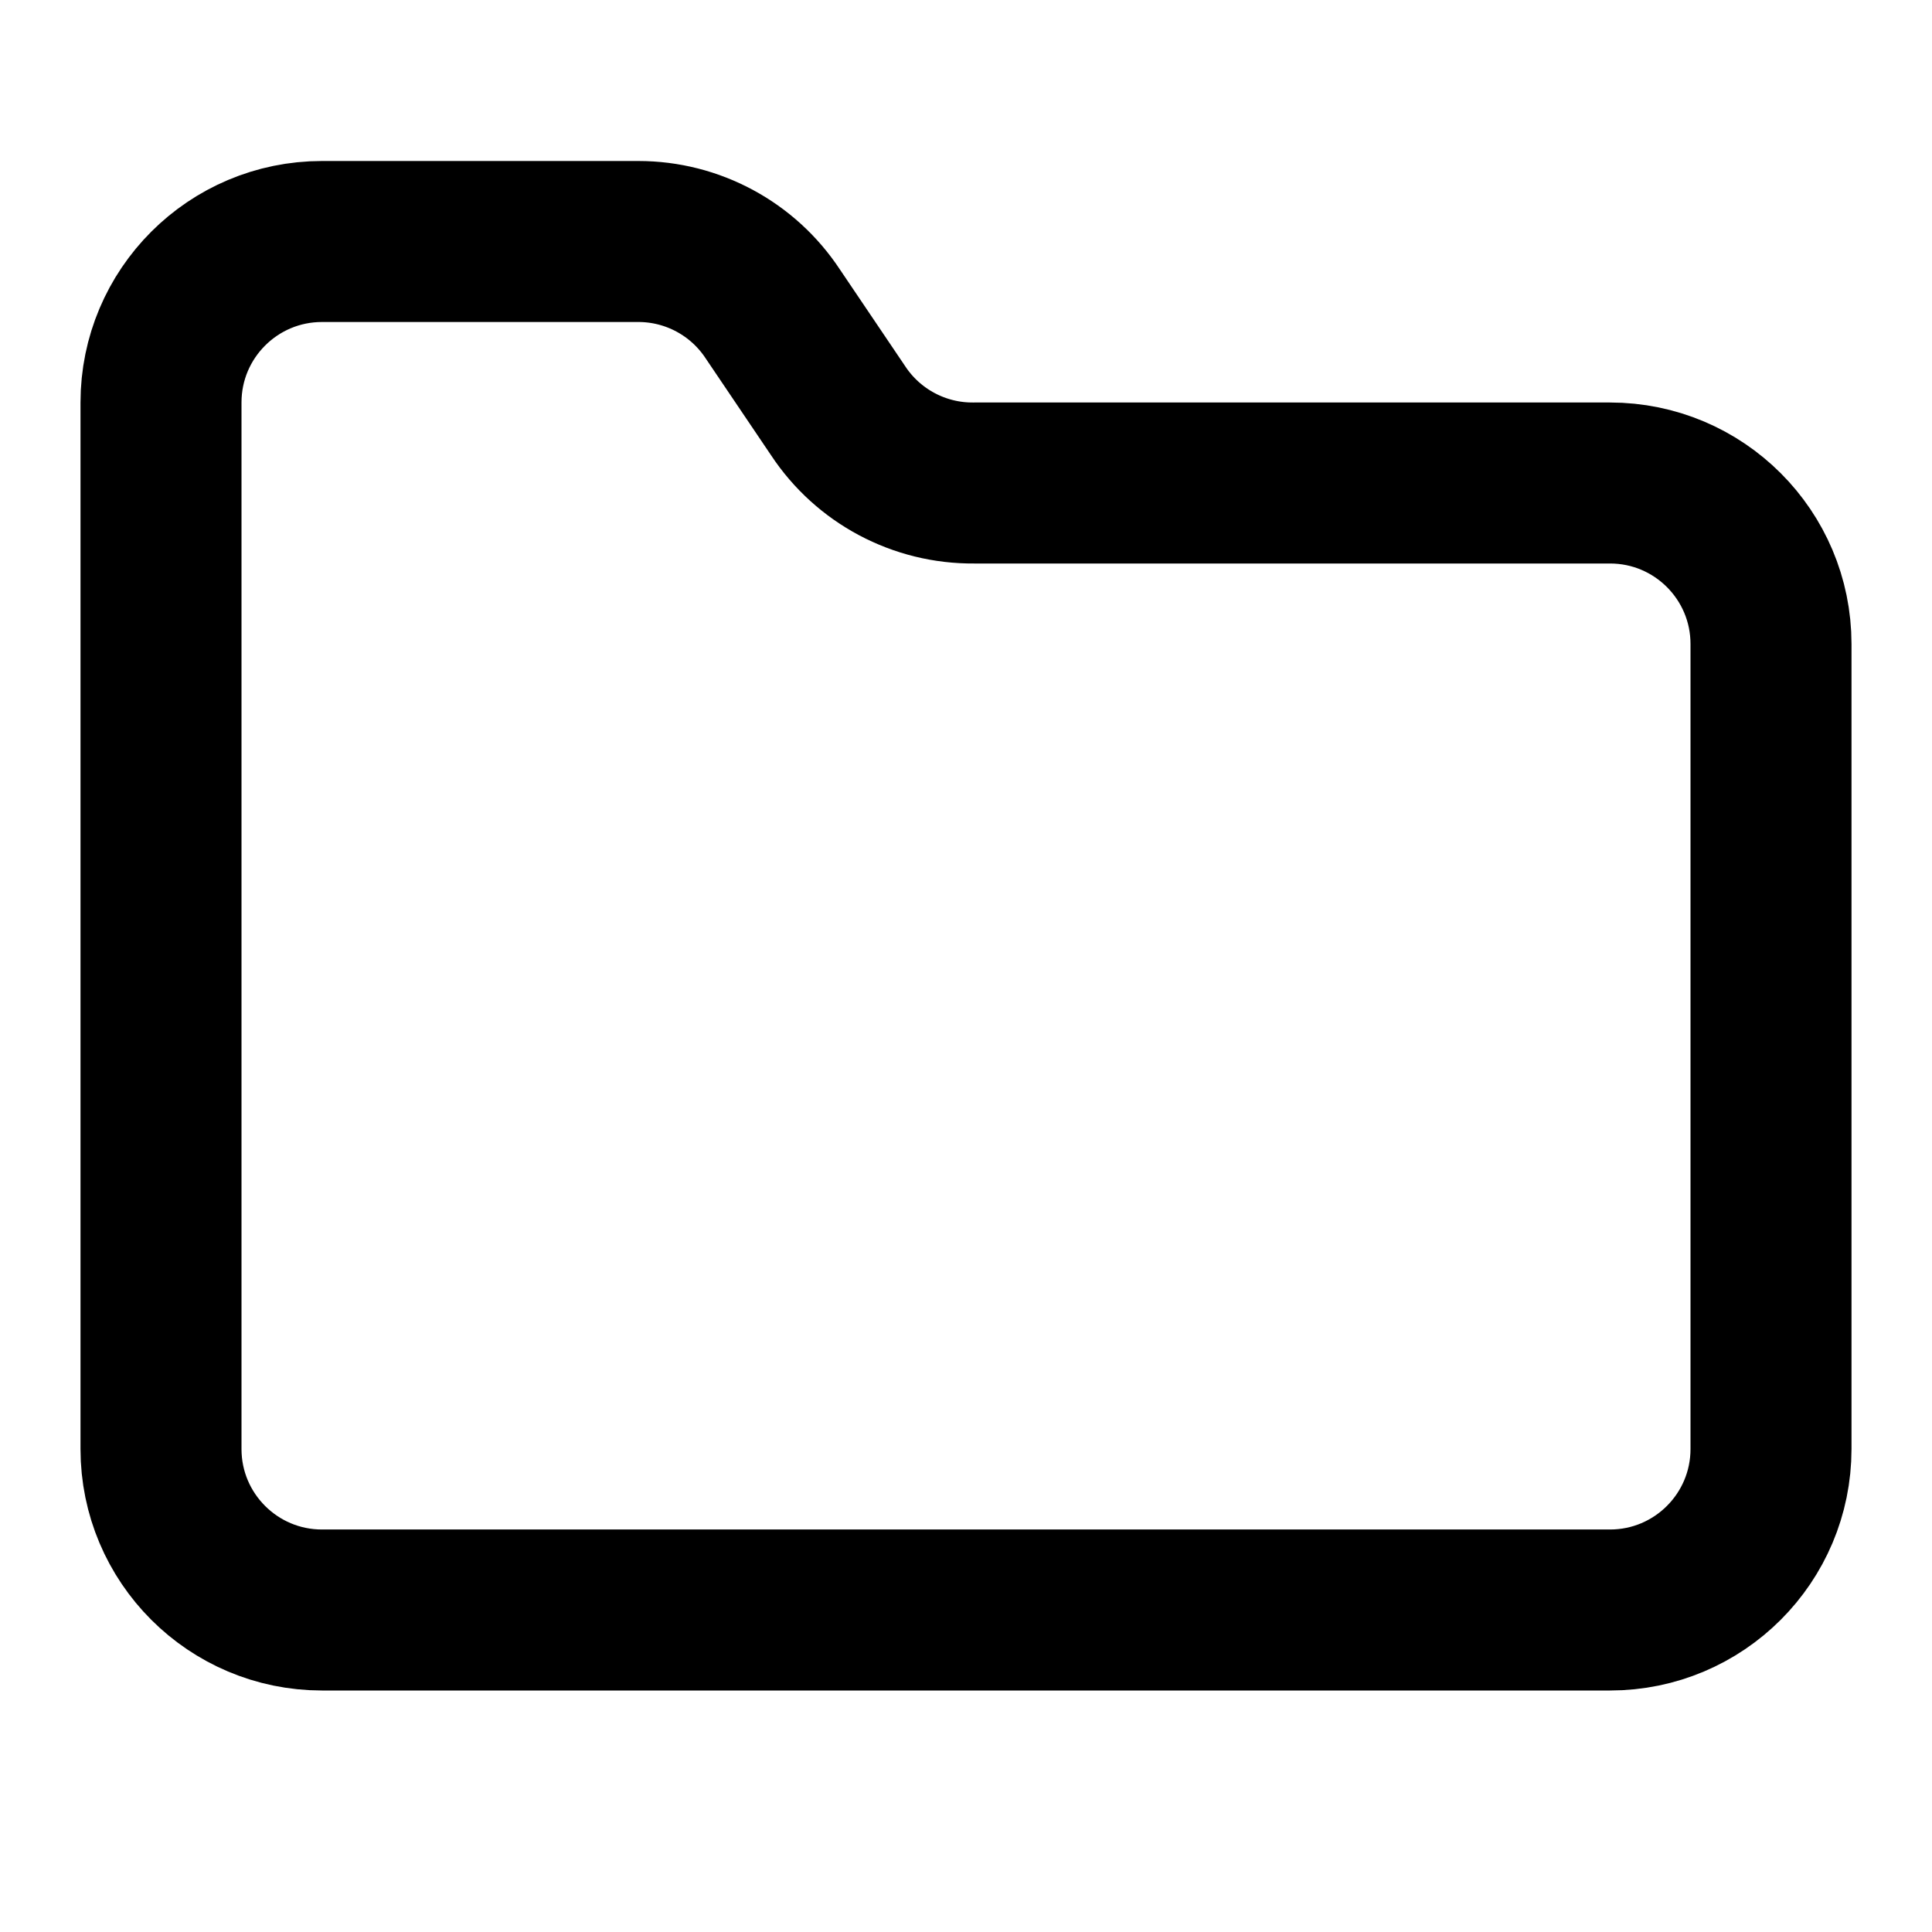
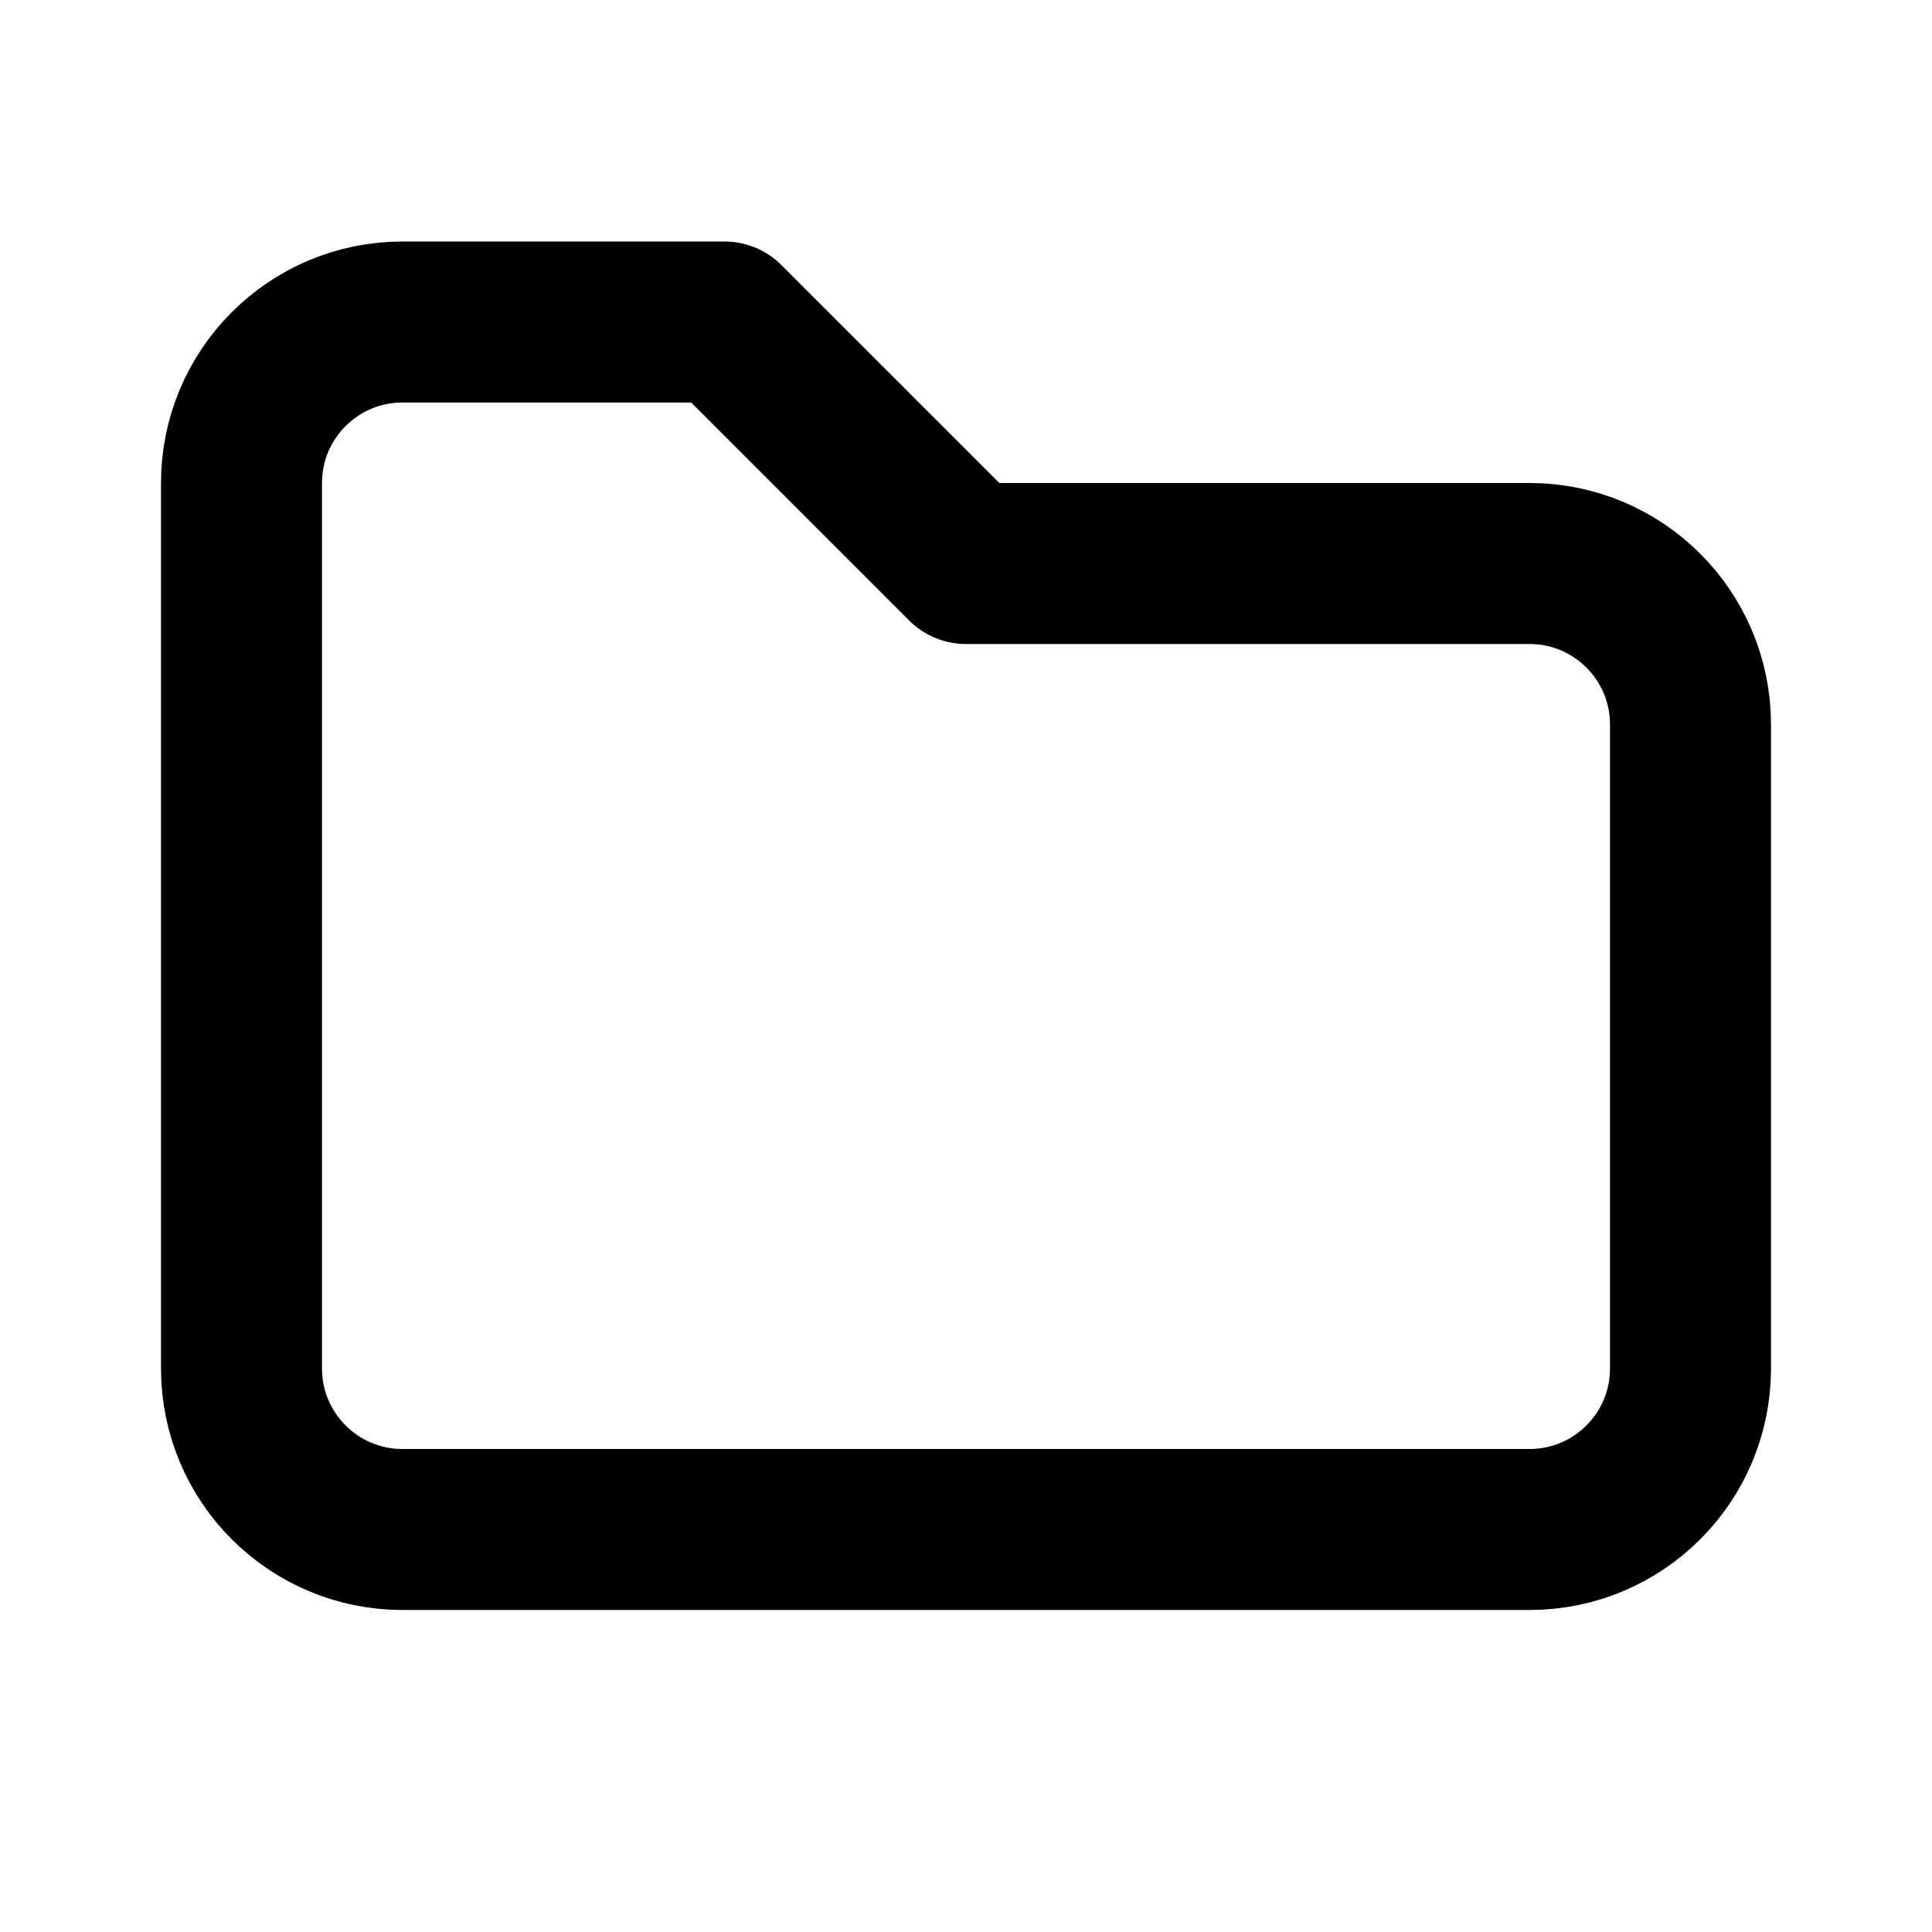
<svg xmlns="http://www.w3.org/2000/svg" width="24" height="24" viewBox="0 0 24 24" fill="none" stroke="currentColor" stroke-width="2" stroke-linecap="round" stroke-linejoin="round">
-   <path d="M20 20a2 2 0 0 0 2-2V8a2 2 0 0 0-2-2h-7.9a2 2 0 0 1-1.69-.9L9.6 3.9A2 2 0 0 0 7.93 3H4a2 2 0 0 0-2 2v13a2 2 0 0 0 2 2Z" />
+   <path d="M5 4h4l3 3h7a2 2 0 0 1 2 2v8a2 2 0 0 1 -2 2h-14a2 2 0 0 1 -2 -2v-11a2 2 0 0 1 2 -2" />
</svg>
